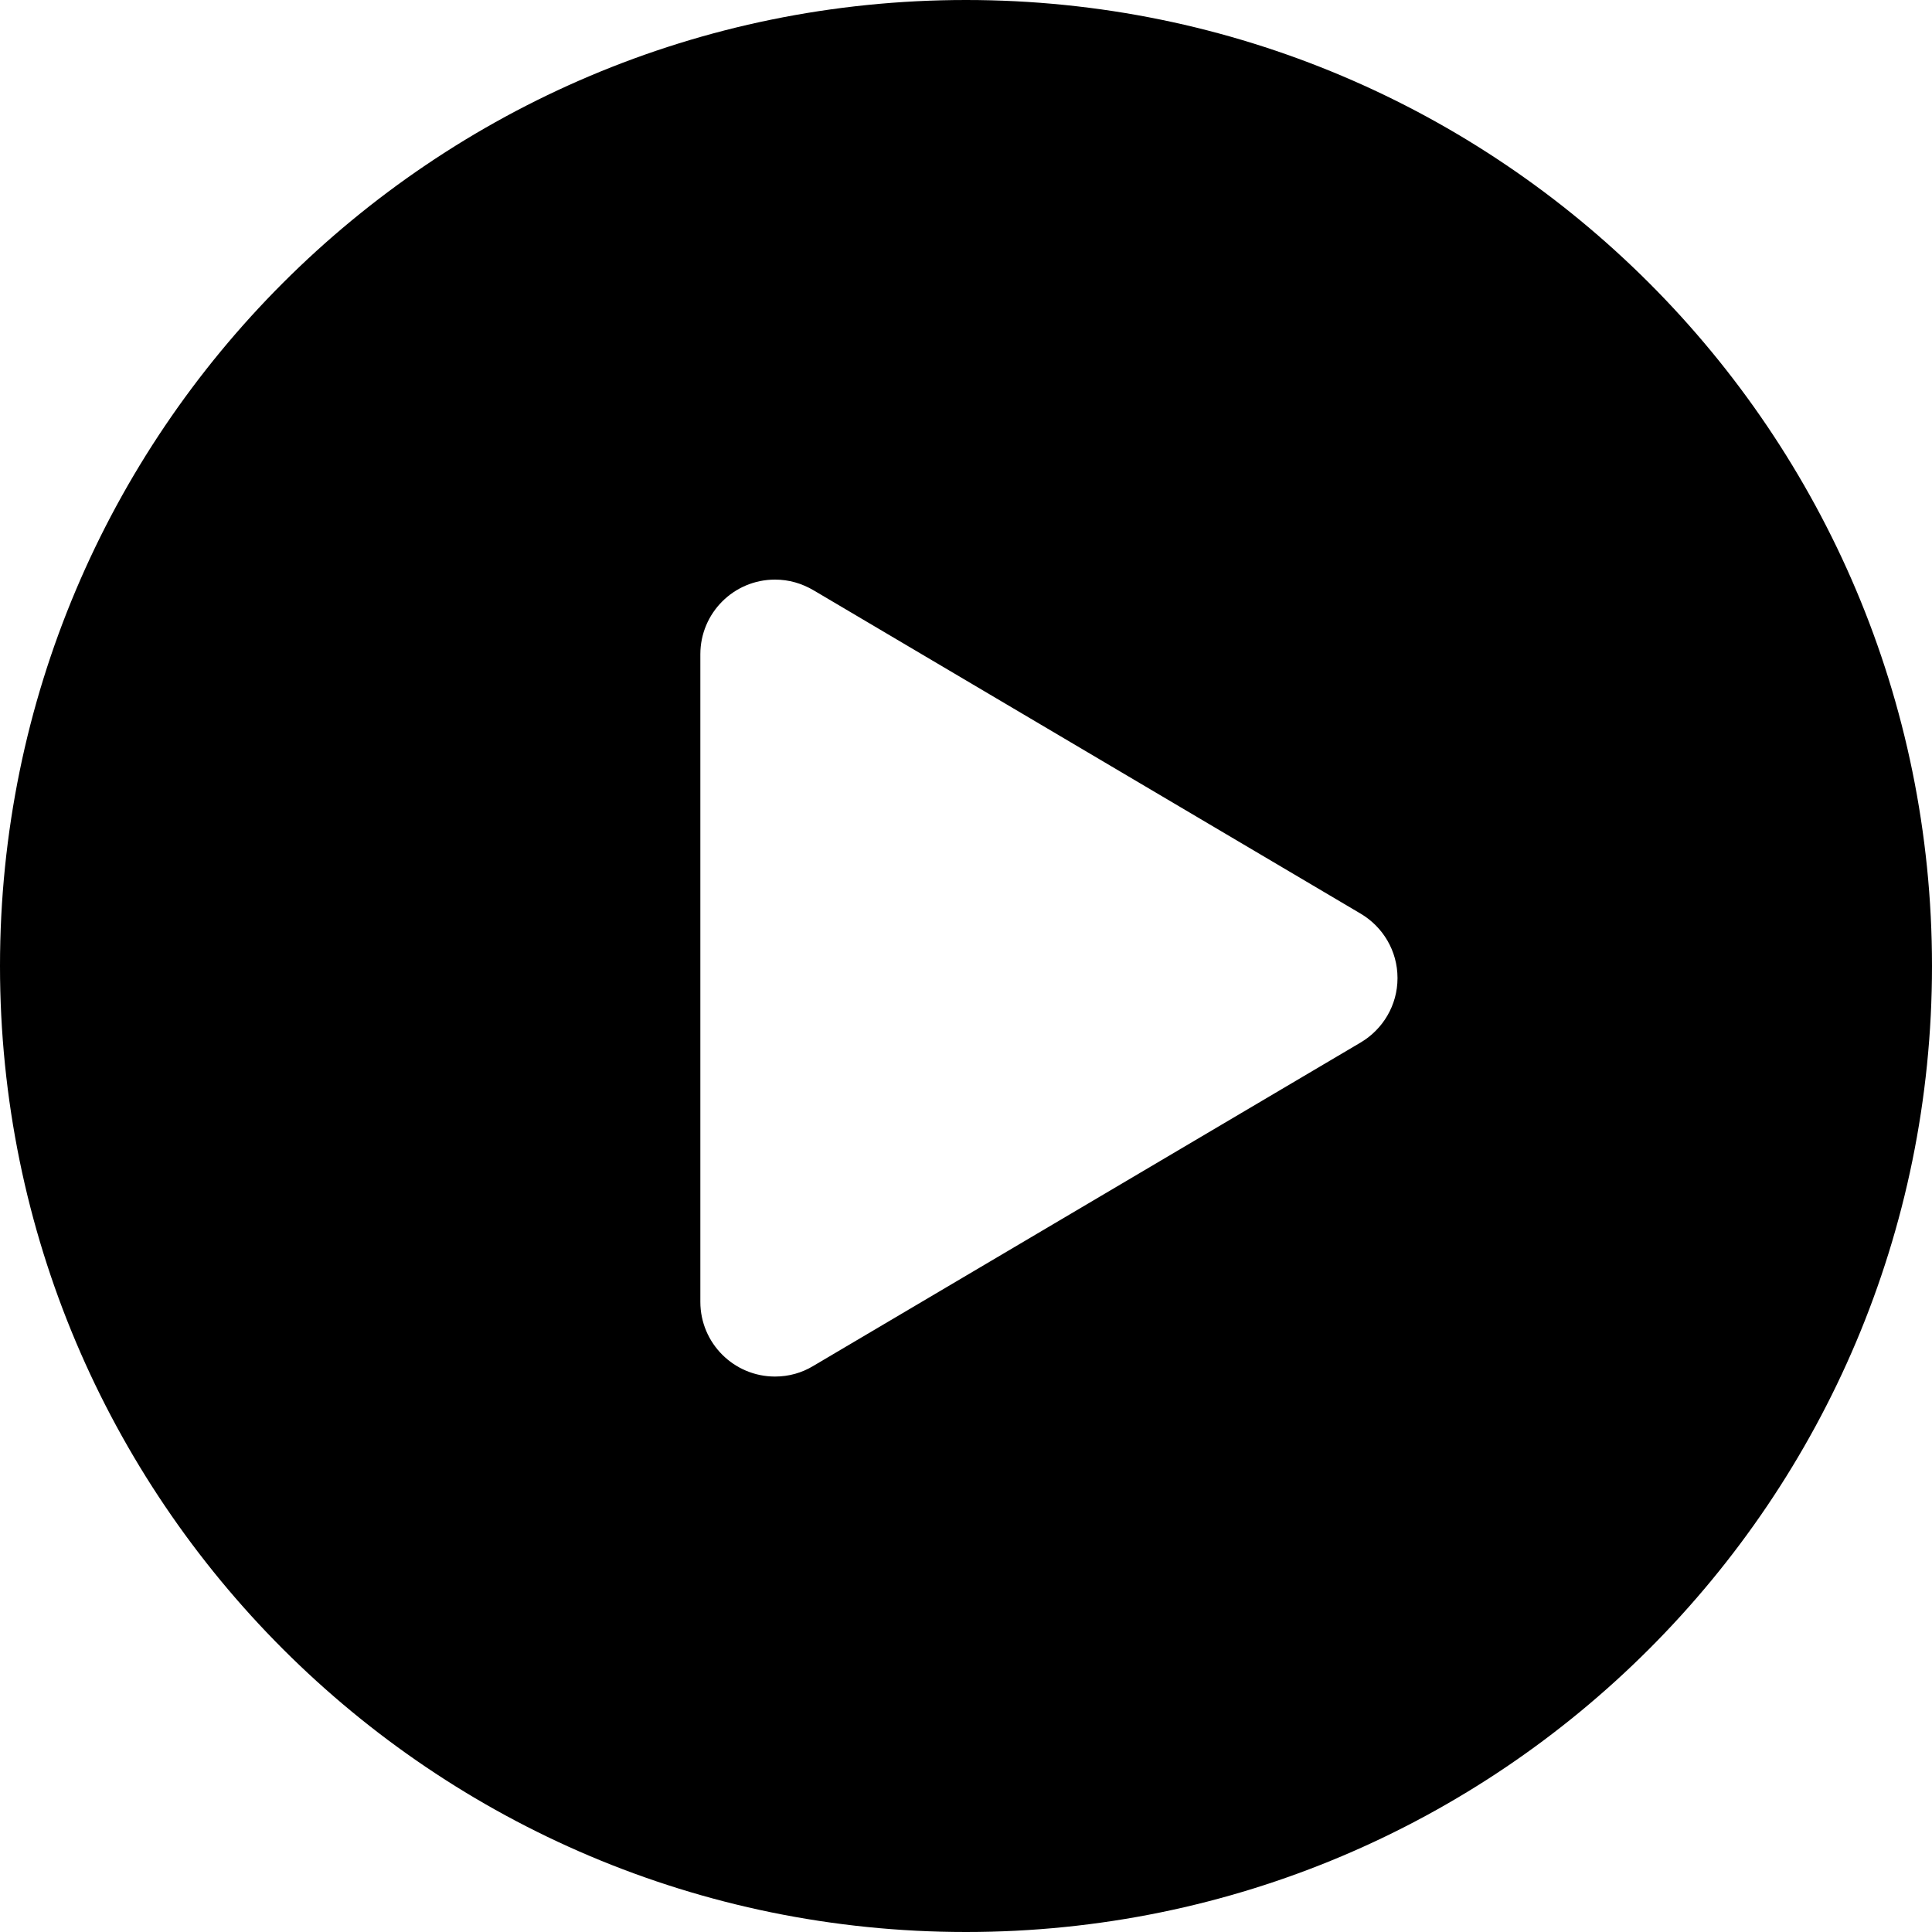
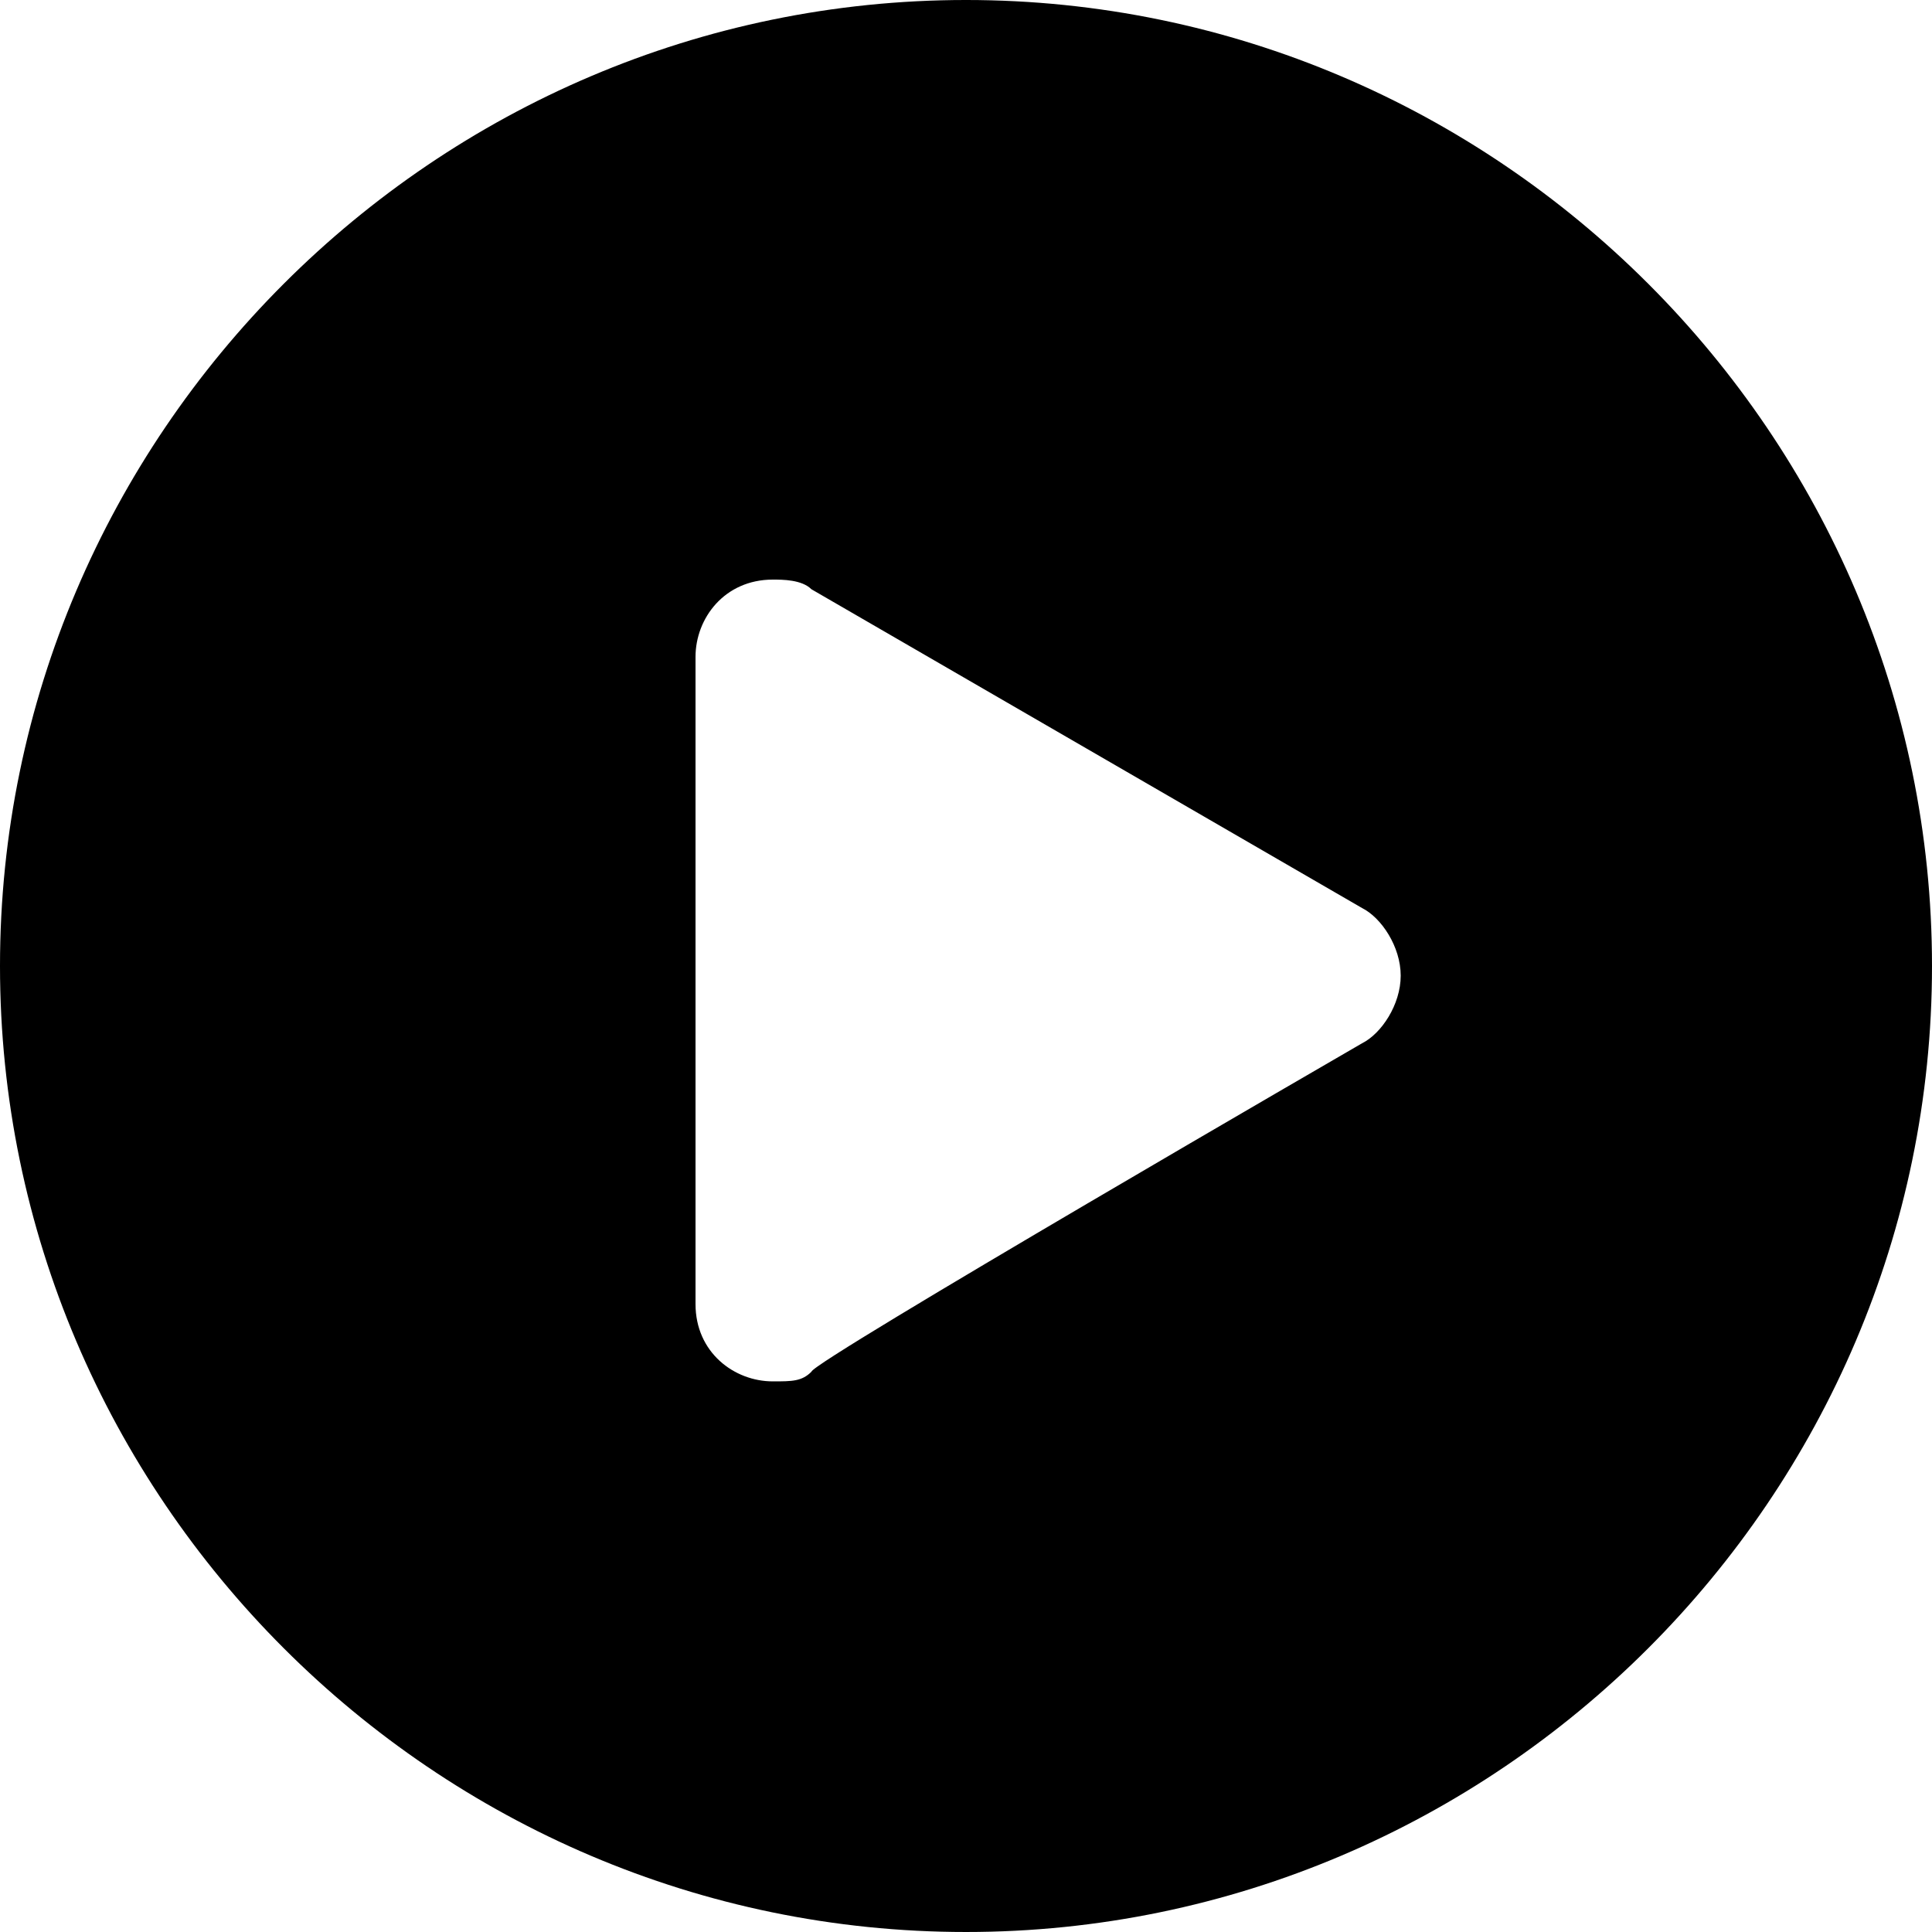
- <svg xmlns="http://www.w3.org/2000/svg" width="20px" height="20px" viewBox="0 0 20 20" version="1.1">
-   <defs />
-   <g id="Page-1" stroke="none" stroke-width="1" fill="none" fill-rule="evenodd">
-     <g id="arrow-right-circle" fill="#000000">
-       <path d="M10,20 C15.523,20 20,15.523 20,10 C20,4.477 15.523,0 10,0 C4.477,0 0,4.477 0,10 C0,15.523 4.477,20 10,20 Z M14.087,9.459 L8.426,6.113 C8.301,6.039 8.167,6 8.023,6 C7.596,6 7.25,6.346 7.25,6.773 L7.25,13.477 C7.25,13.903 7.596,14.25 8.023,14.25 C8.167,14.25 8.301,14.211 8.416,14.142 C8.422,14.139 14.087,10.791 14.087,10.791 C14.314,10.656 14.467,10.408 14.467,10.125 C14.467,9.841 14.314,9.594 14.087,9.459 Z" />
-     </g>
-   </g>
+ <svg xmlns="http://www.w3.org/2000/svg" version="1.1" id="Layer_1" x="0px" y="0px" viewBox="-822.2 564.9 20 20" style="enable-background:new -822.2 564.9 20 20;" xml:space="preserve">
+   <path d="M-812.2,564.9c-5.5,0-10,4.5-10,10s4.5,10,10,10s10-4.5,10-10S-806.7,564.9-812.2,564.9z M-808.1,575.7c0,0-5.7,3.3-5.7,3.4  c-0.1,0.1-0.2,0.1-0.4,0.1c-0.4,0-0.8-0.3-0.8-0.8v-6.7c0-0.4,0.3-0.8,0.8-0.8c0.1,0,0.3,0,0.4,0.1l5.7,3.3c0.2,0.1,0.4,0.4,0.4,0.7  C-807.7,575.3-807.9,575.6-808.1,575.7z" />
</svg>
